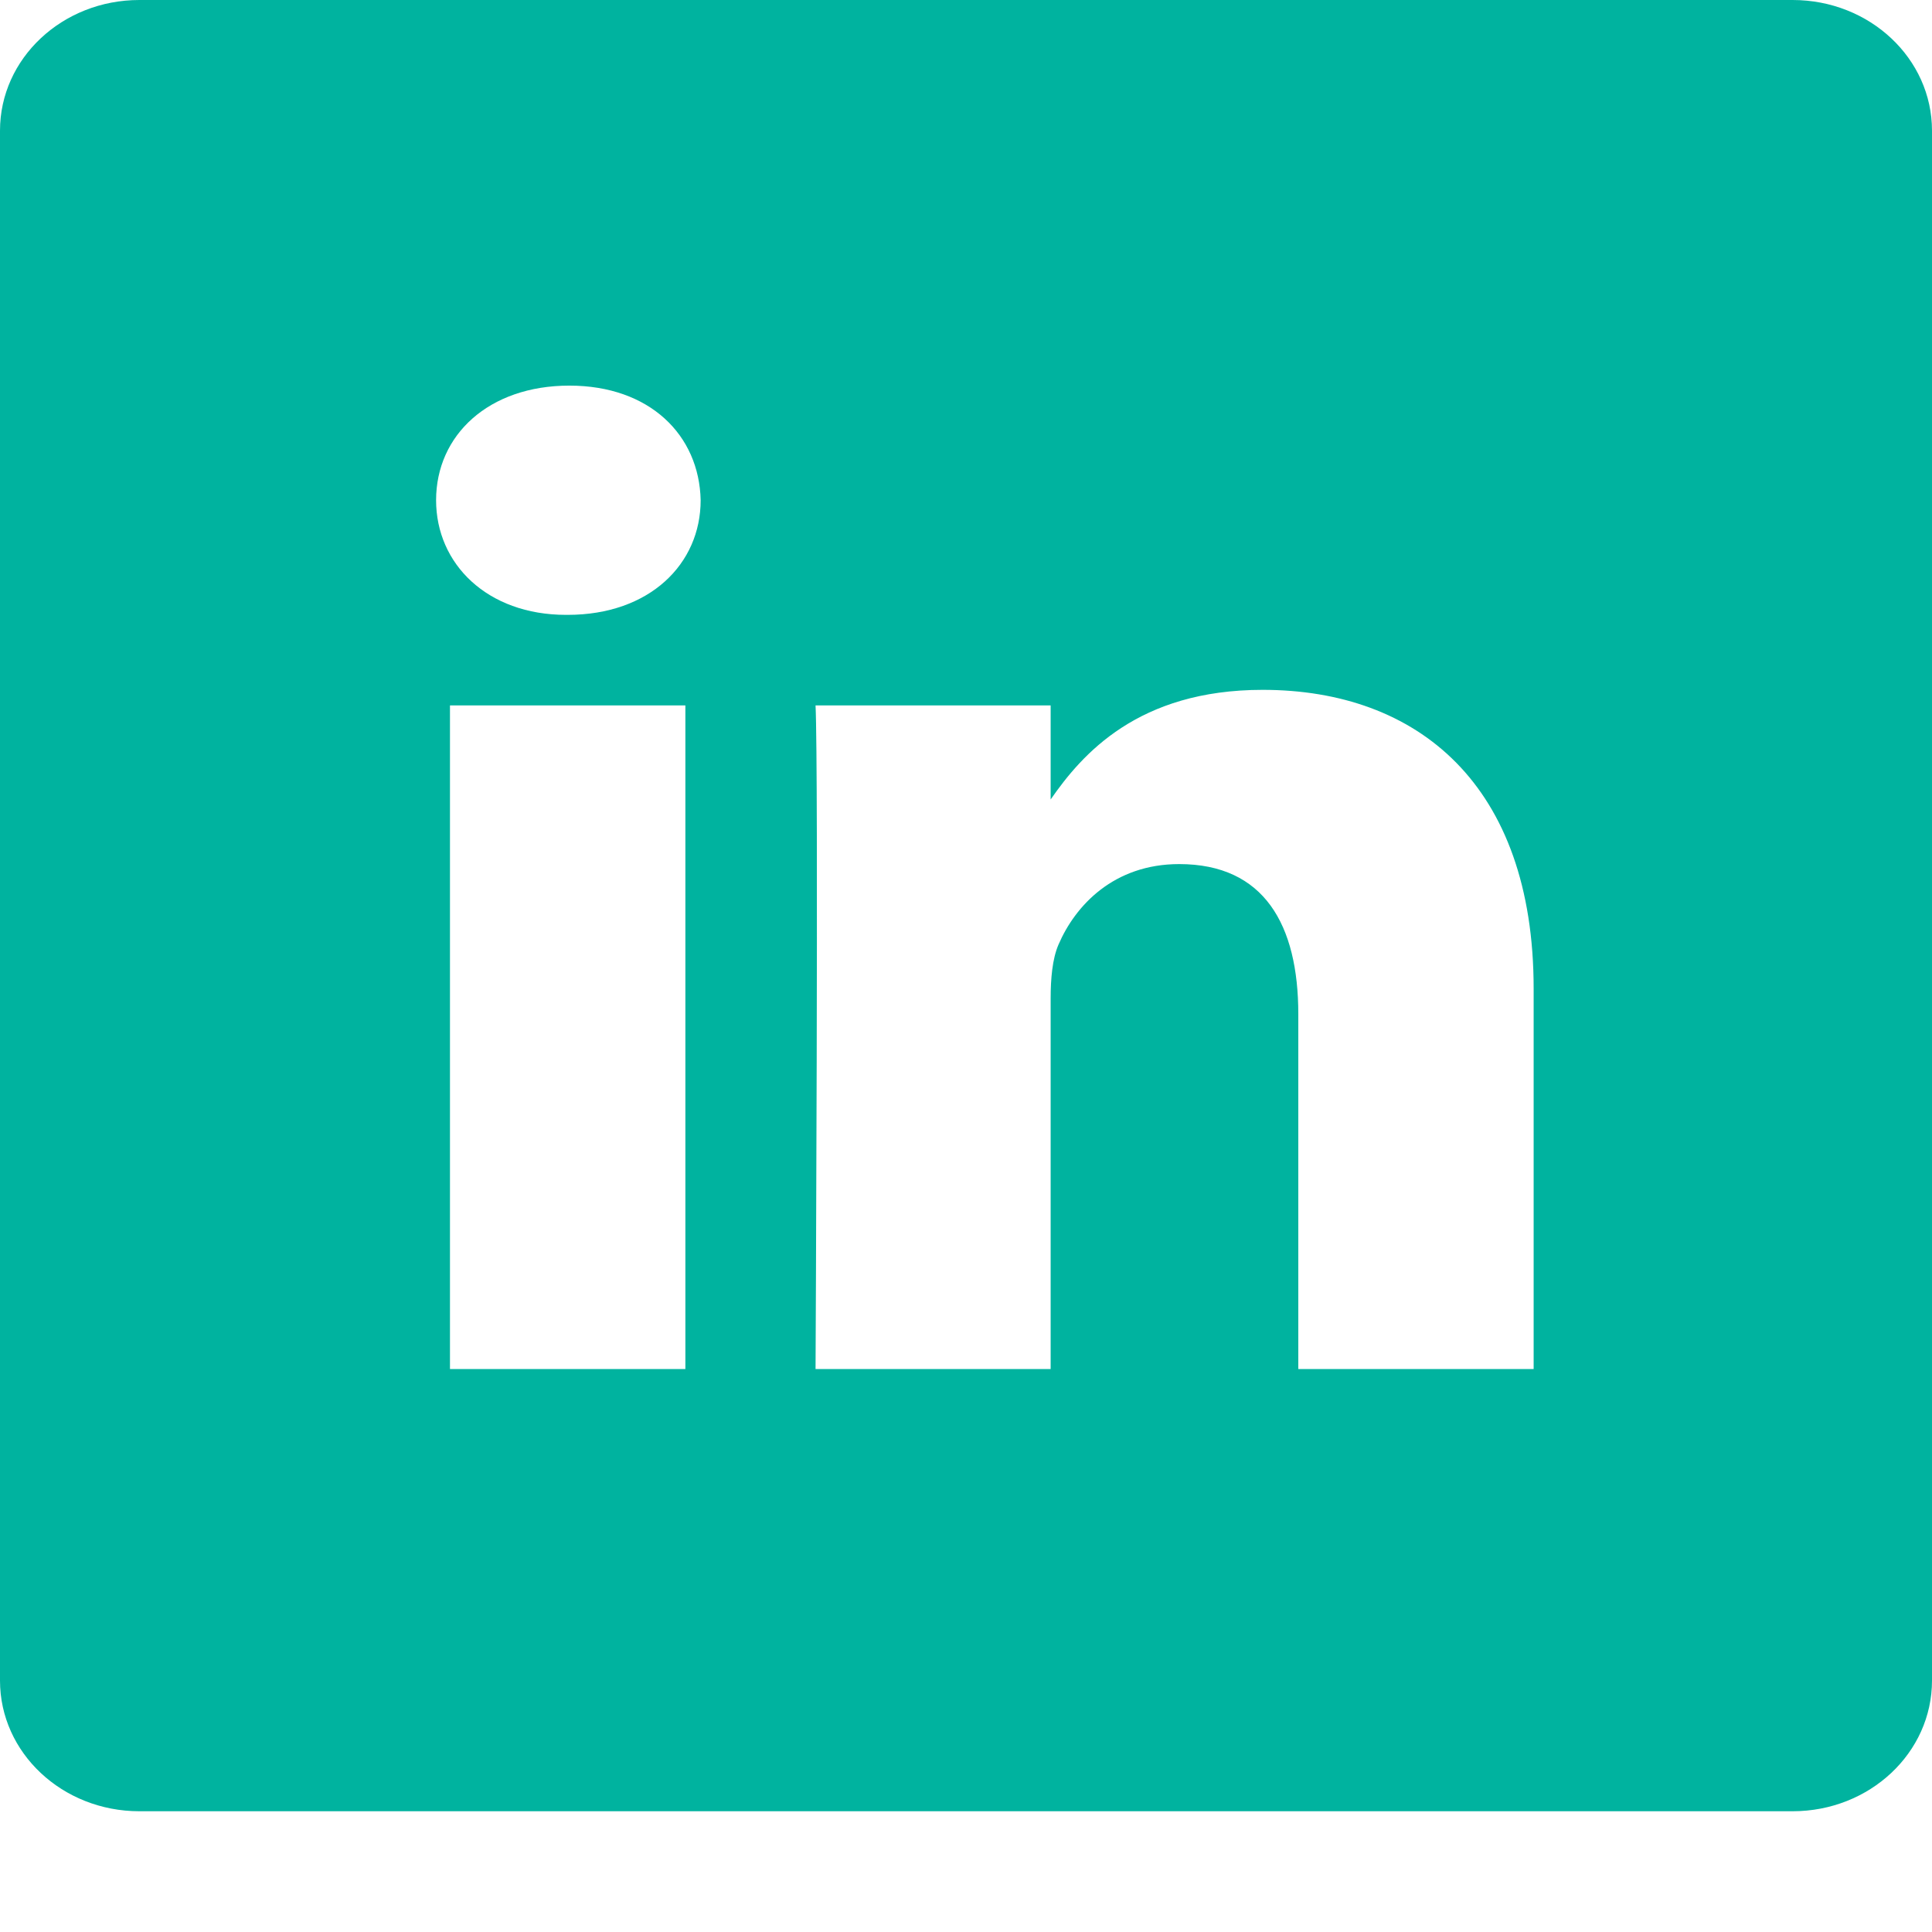
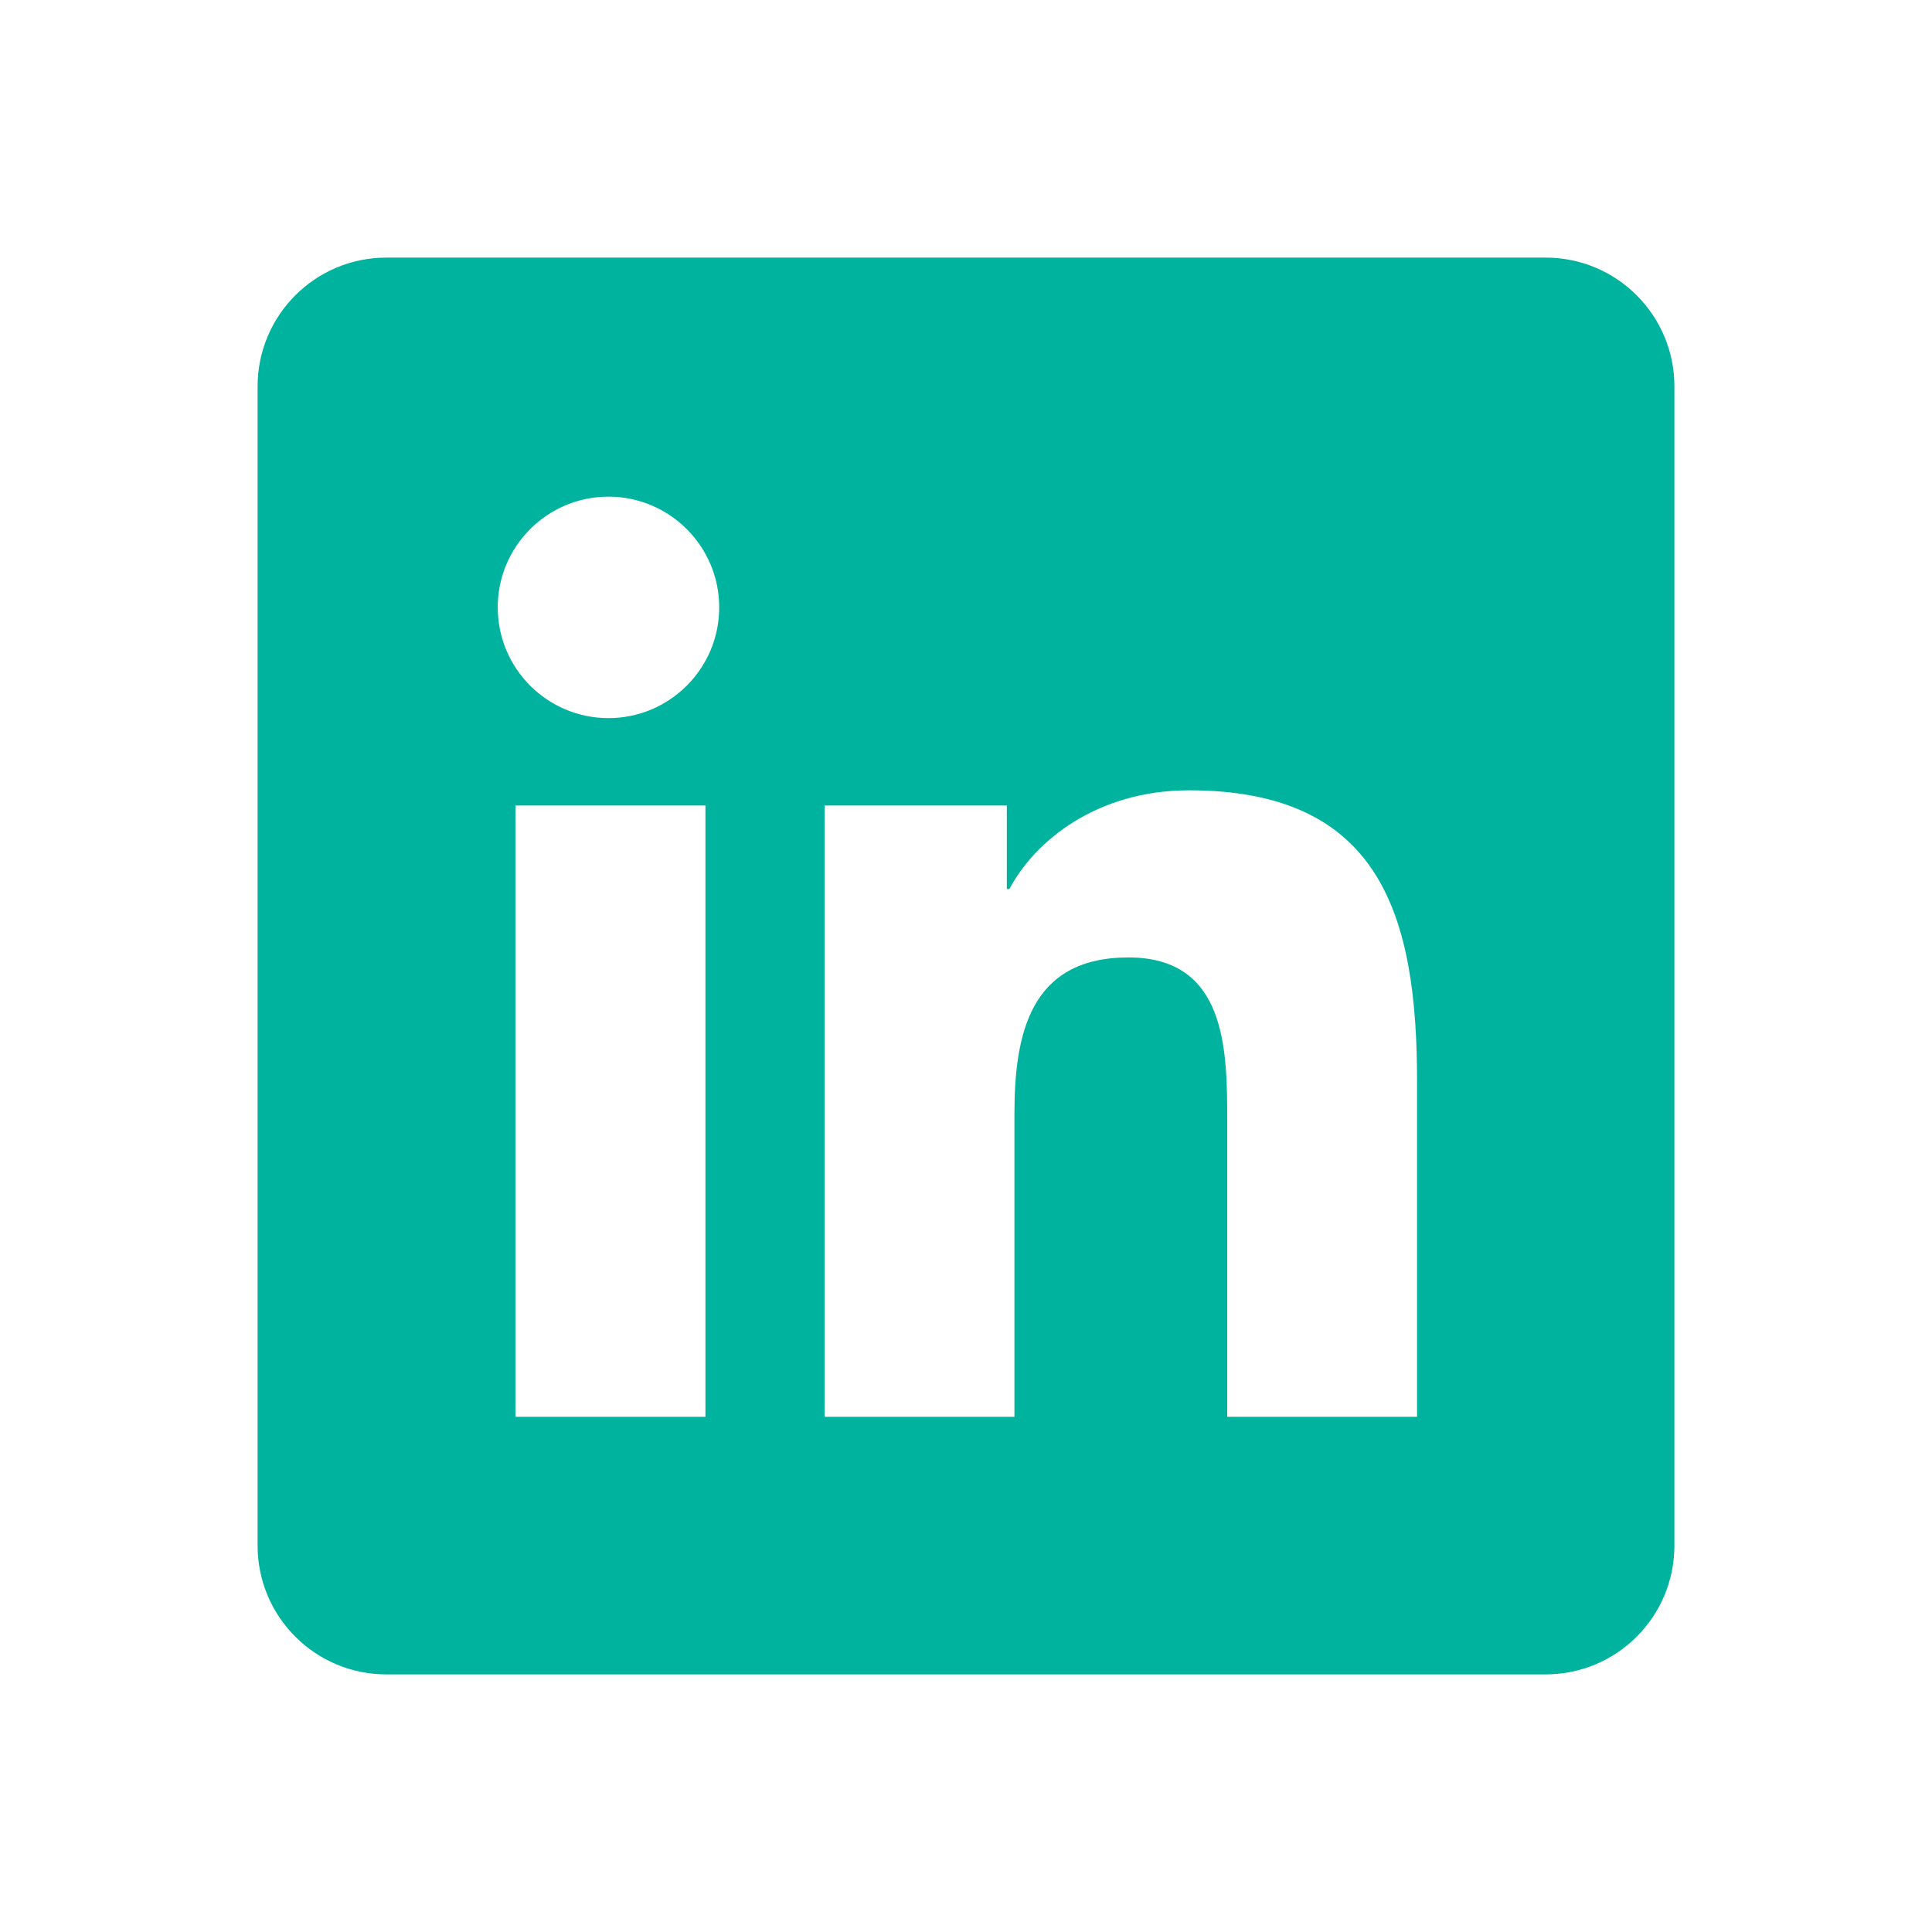
- <svg xmlns="http://www.w3.org/2000/svg" viewBox="0 0 32 32" width="32px" height="32px">
-   <path style=" stroke:none;fill-rule:nonzero;fill:rgb(0%,70.196%,62.353%);fill-opacity:1;" d="M 29.691 0 L 2.309 0 C 1.031 0 0 0.969 0 2.164 L 0 27.836 C 0 29.031 1.031 30 2.309 30 L 29.691 30 C 30.969 30 32 29.031 32 27.836 L 32 2.164 C 32 0.969 30.969 0 29.691 0 Z M 11.352 22.676 L 7.453 22.676 L 7.453 11.684 L 11.352 11.684 Z M 9.402 10.184 L 9.375 10.184 C 8.07 10.184 7.223 9.34 7.223 8.285 C 7.223 7.207 8.094 6.387 9.43 6.387 C 10.762 6.387 11.582 7.207 11.605 8.285 C 11.605 9.34 10.762 10.184 9.402 10.184 Z M 25.402 22.676 L 21.504 22.676 L 21.504 16.797 C 21.504 15.32 20.941 14.312 19.531 14.312 C 18.453 14.312 17.812 14.992 17.531 15.648 C 17.43 15.883 17.402 16.211 17.402 16.539 L 17.402 22.676 L 13.508 22.676 C 13.508 22.676 13.559 12.715 13.508 11.684 L 17.402 11.684 L 17.402 13.242 C 17.922 12.492 18.848 11.426 20.914 11.426 C 23.48 11.426 25.402 12.996 25.402 16.375 Z M 25.402 22.676 " />
+ <svg xmlns="http://www.w3.org/2000/svg" fill="#00b39f" viewBox="0 0 30 30" width="32px" height="32px">
+   <path d="M24,4H6C4.895,4,4,4.895,4,6v18c0,1.105,0.895,2,2,2h18c1.105,0,2-0.895,2-2V6C26,4.895,25.105,4,24,4z M10.954,22h-2.95 v-9.492h2.95V22z M9.449,11.151c-0.951,0-1.72-0.771-1.72-1.72c0-0.949,0.77-1.719,1.72-1.719c0.948,0,1.719,0.771,1.719,1.719 C11.168,10.38,10.397,11.151,9.449,11.151z M22.004,22h-2.948v-4.616c0-1.101-0.02-2.517-1.533-2.517 c-1.535,0-1.771,1.199-1.771,2.437V22h-2.948v-9.492h2.83v1.297h0.04c0.394-0.746,1.356-1.533,2.791-1.533 c2.987,0,3.539,1.966,3.539,4.522V22z" />
</svg>
